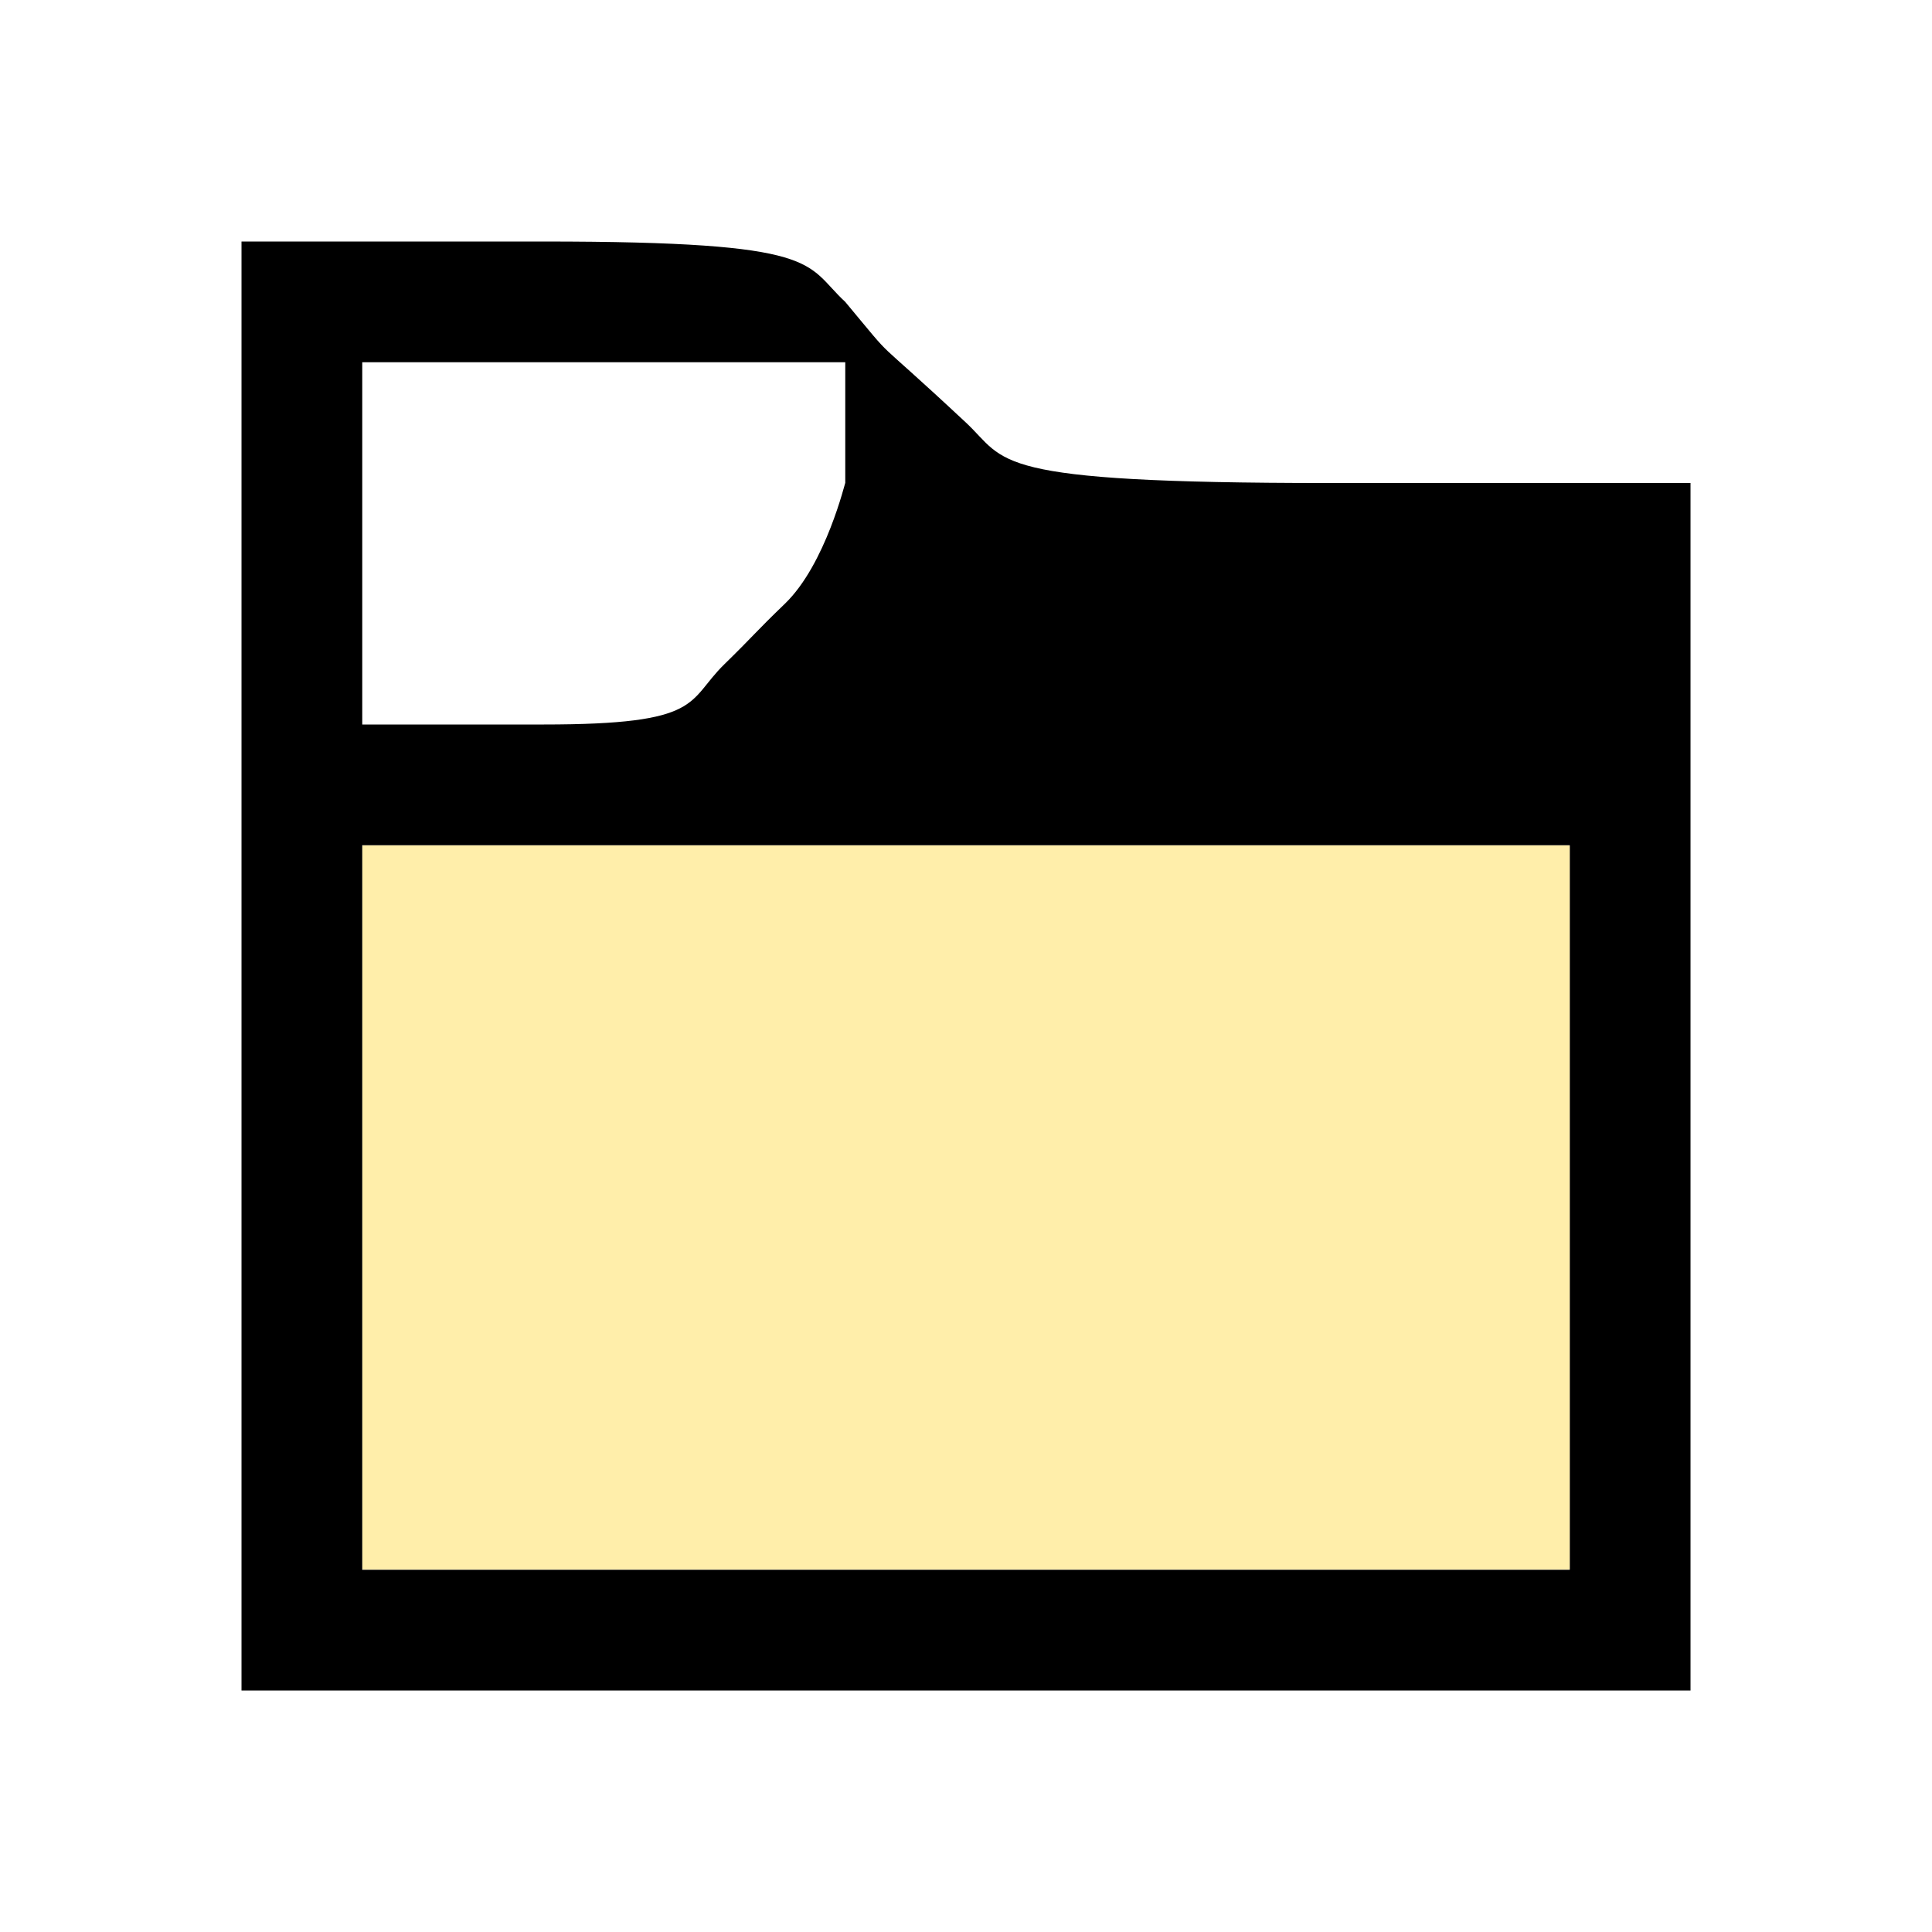
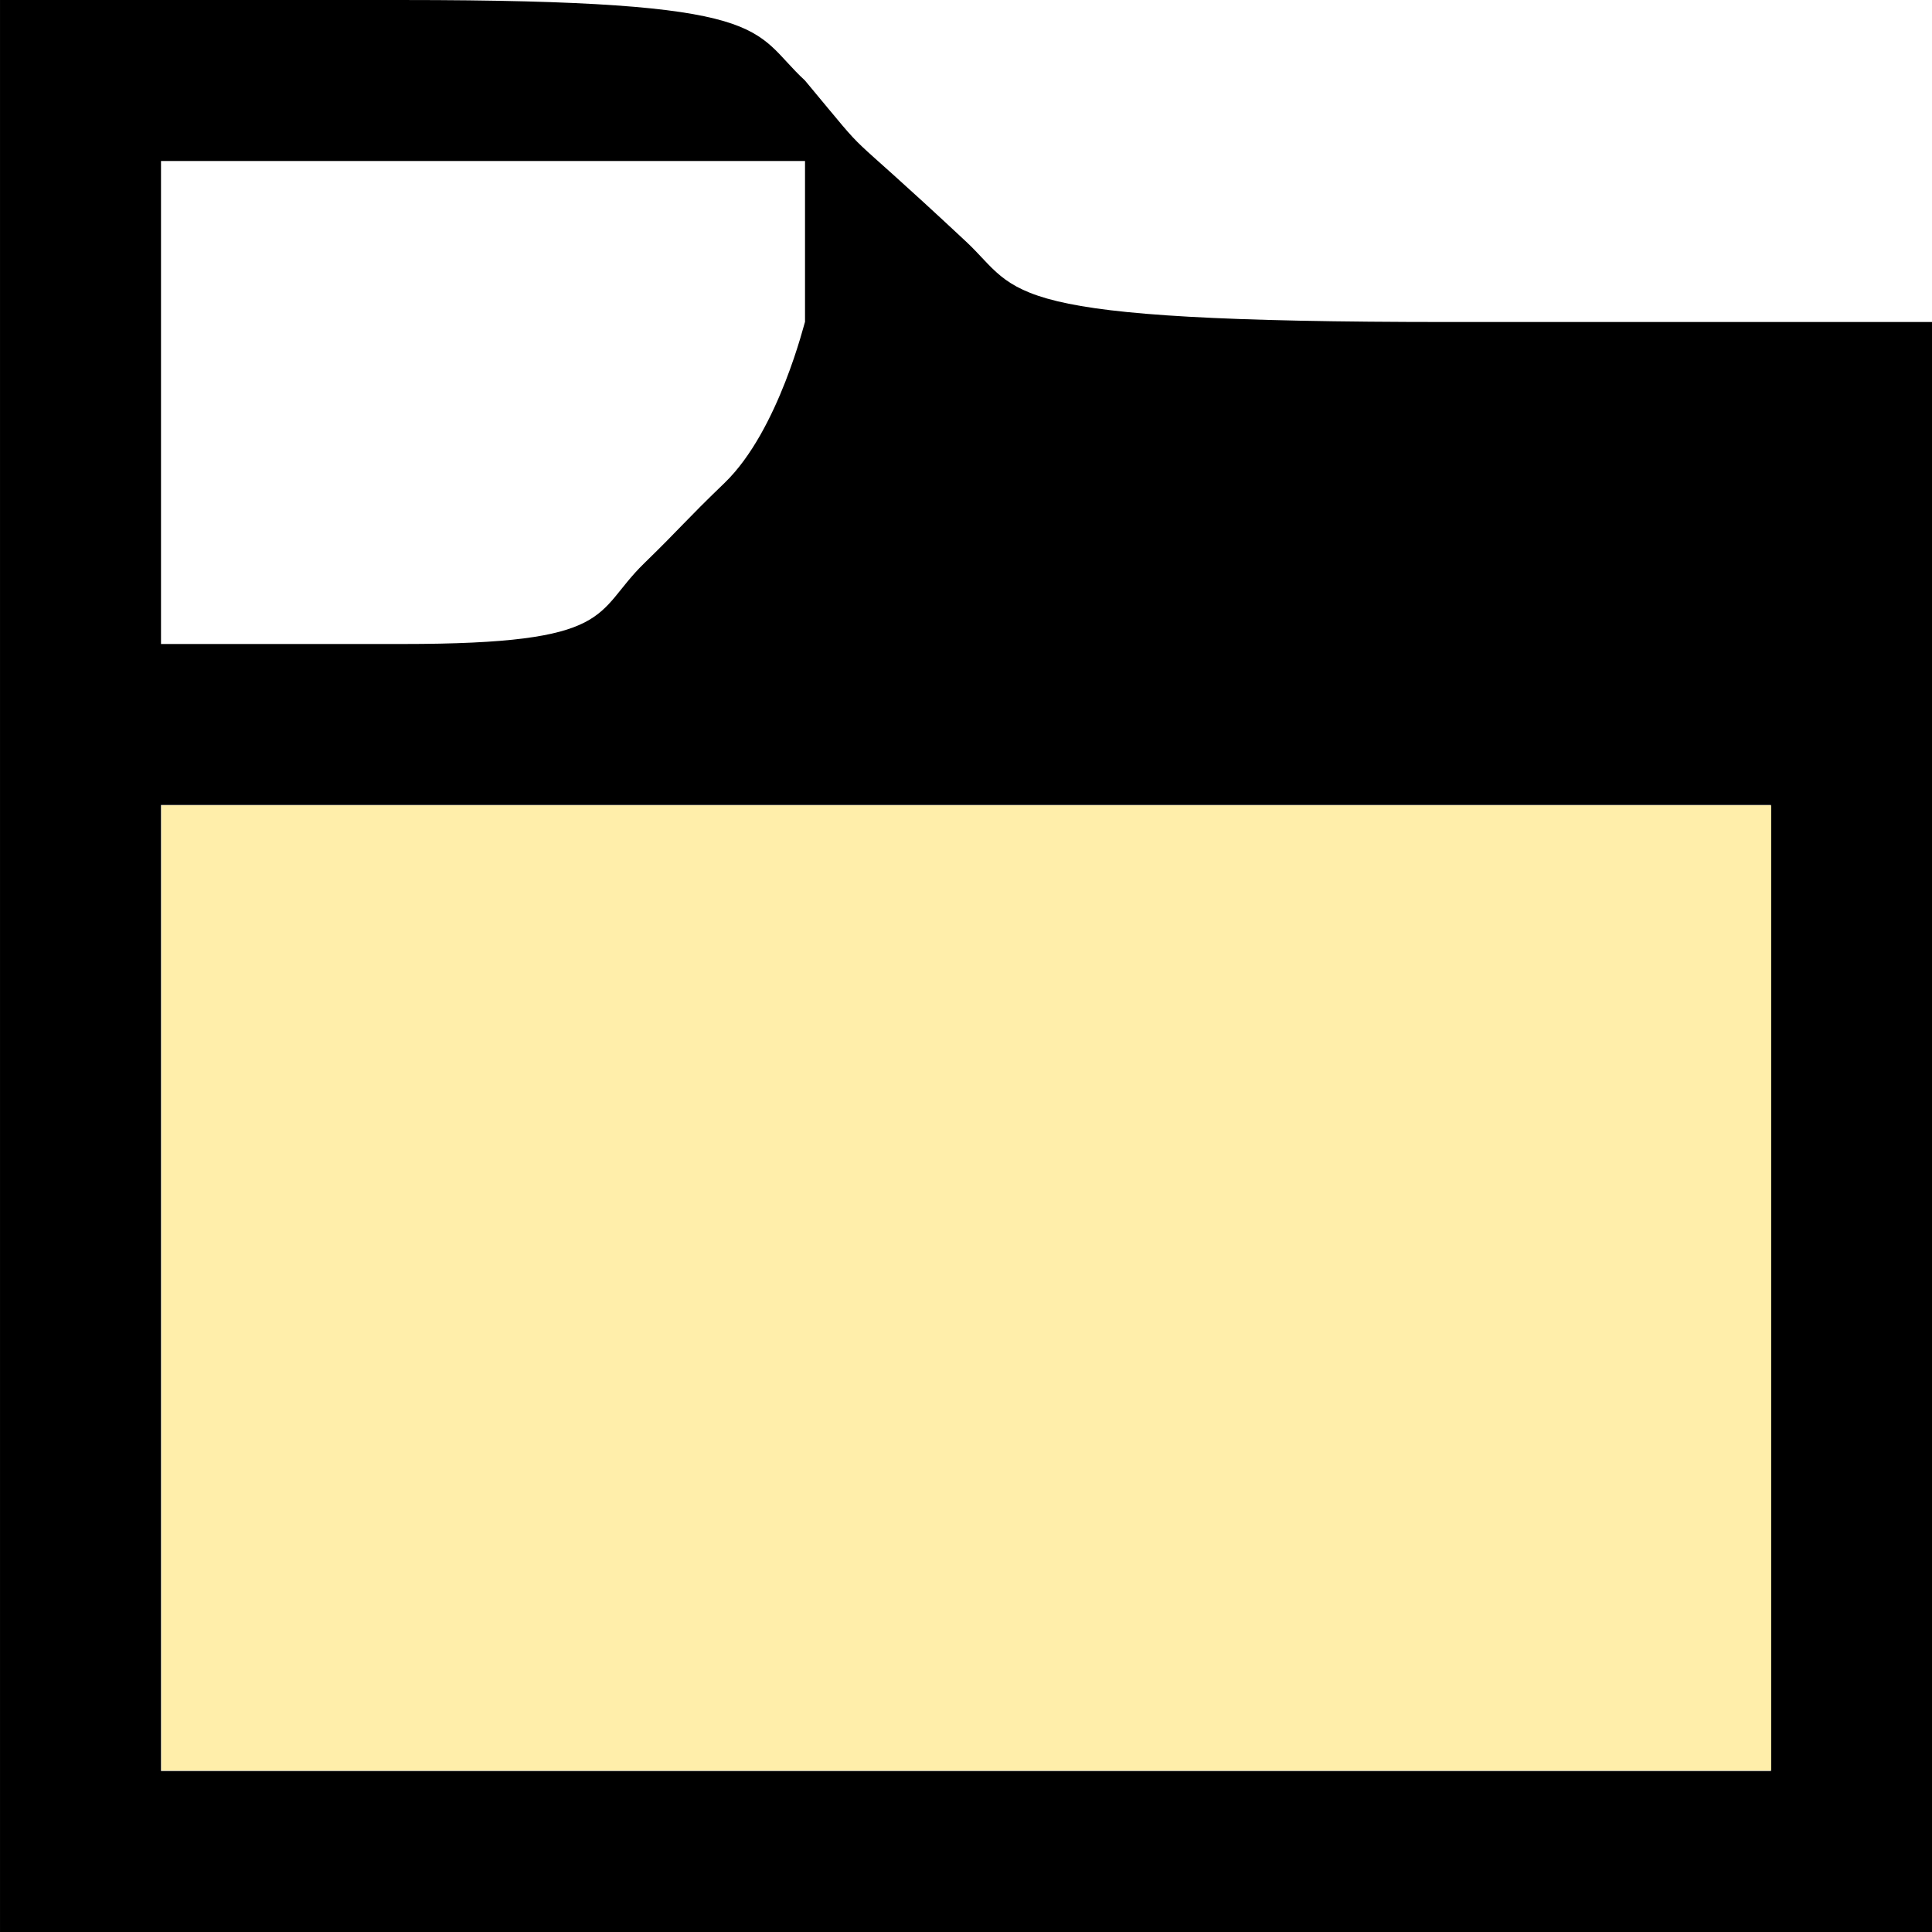
- <svg xmlns="http://www.w3.org/2000/svg" version="1.1" id="svg1" width="85.333" height="85.333" viewBox="0 0 85.333 85.333">
+ <svg xmlns="http://www.w3.org/2000/svg" version="1.1" id="svg1" width="64" height="64" viewBox="0 0 64 64">
  <defs id="defs1" />
-   <g id="g1">
+   <g id="g1" transform="translate(-10.66667,-10.66667)">
    <path style="fill:#000000" d="M 10.667,42.667 V 10.667 h 13.333 c 12.444,0 11.505,0.978 13.333,2.667 2.472,2.966 0.814,1.112 5.333,5.333 1.841,1.719 0.889,2.667 16,2.667 H 74.667 V 48 74.667 H 42.667 10.667 Z M 69.333,53.333 V 37.333 H 42.667 16 v 16 16 H 42.667 69.333 Z M 32,29.333 c 1.273,-1.241 1.324,-1.373 2.667,-2.667 1.813,-1.747 2.667,-5.408 2.667,-5.333 V 16 H 26.667 16 v 8 8 h 8 c 7.111,0 6.305,-1.015 8,-2.667 z" id="path1" />
    <path style="fill:#ffd42a;stroke-width:0.051" d="M 16.022,53.33 V 37.359 h 26.652 26.652 V 53.33 69.301 H 42.674 16.022 Z" id="path2" />
    <path style="fill:#ffeeaa;stroke-width:0.051" d="M 16.022,53.33 V 37.359 h 26.652 26.652 V 53.33 69.301 H 42.674 16.022 Z" id="path3" />
    <path style="fill:#ffeeaa;stroke-width:0.051" d="M 16.022,53.33 V 37.359 h 26.652 26.652 V 53.33 69.301 H 42.674 16.022 Z" id="path4" />
  </g>
</svg>
